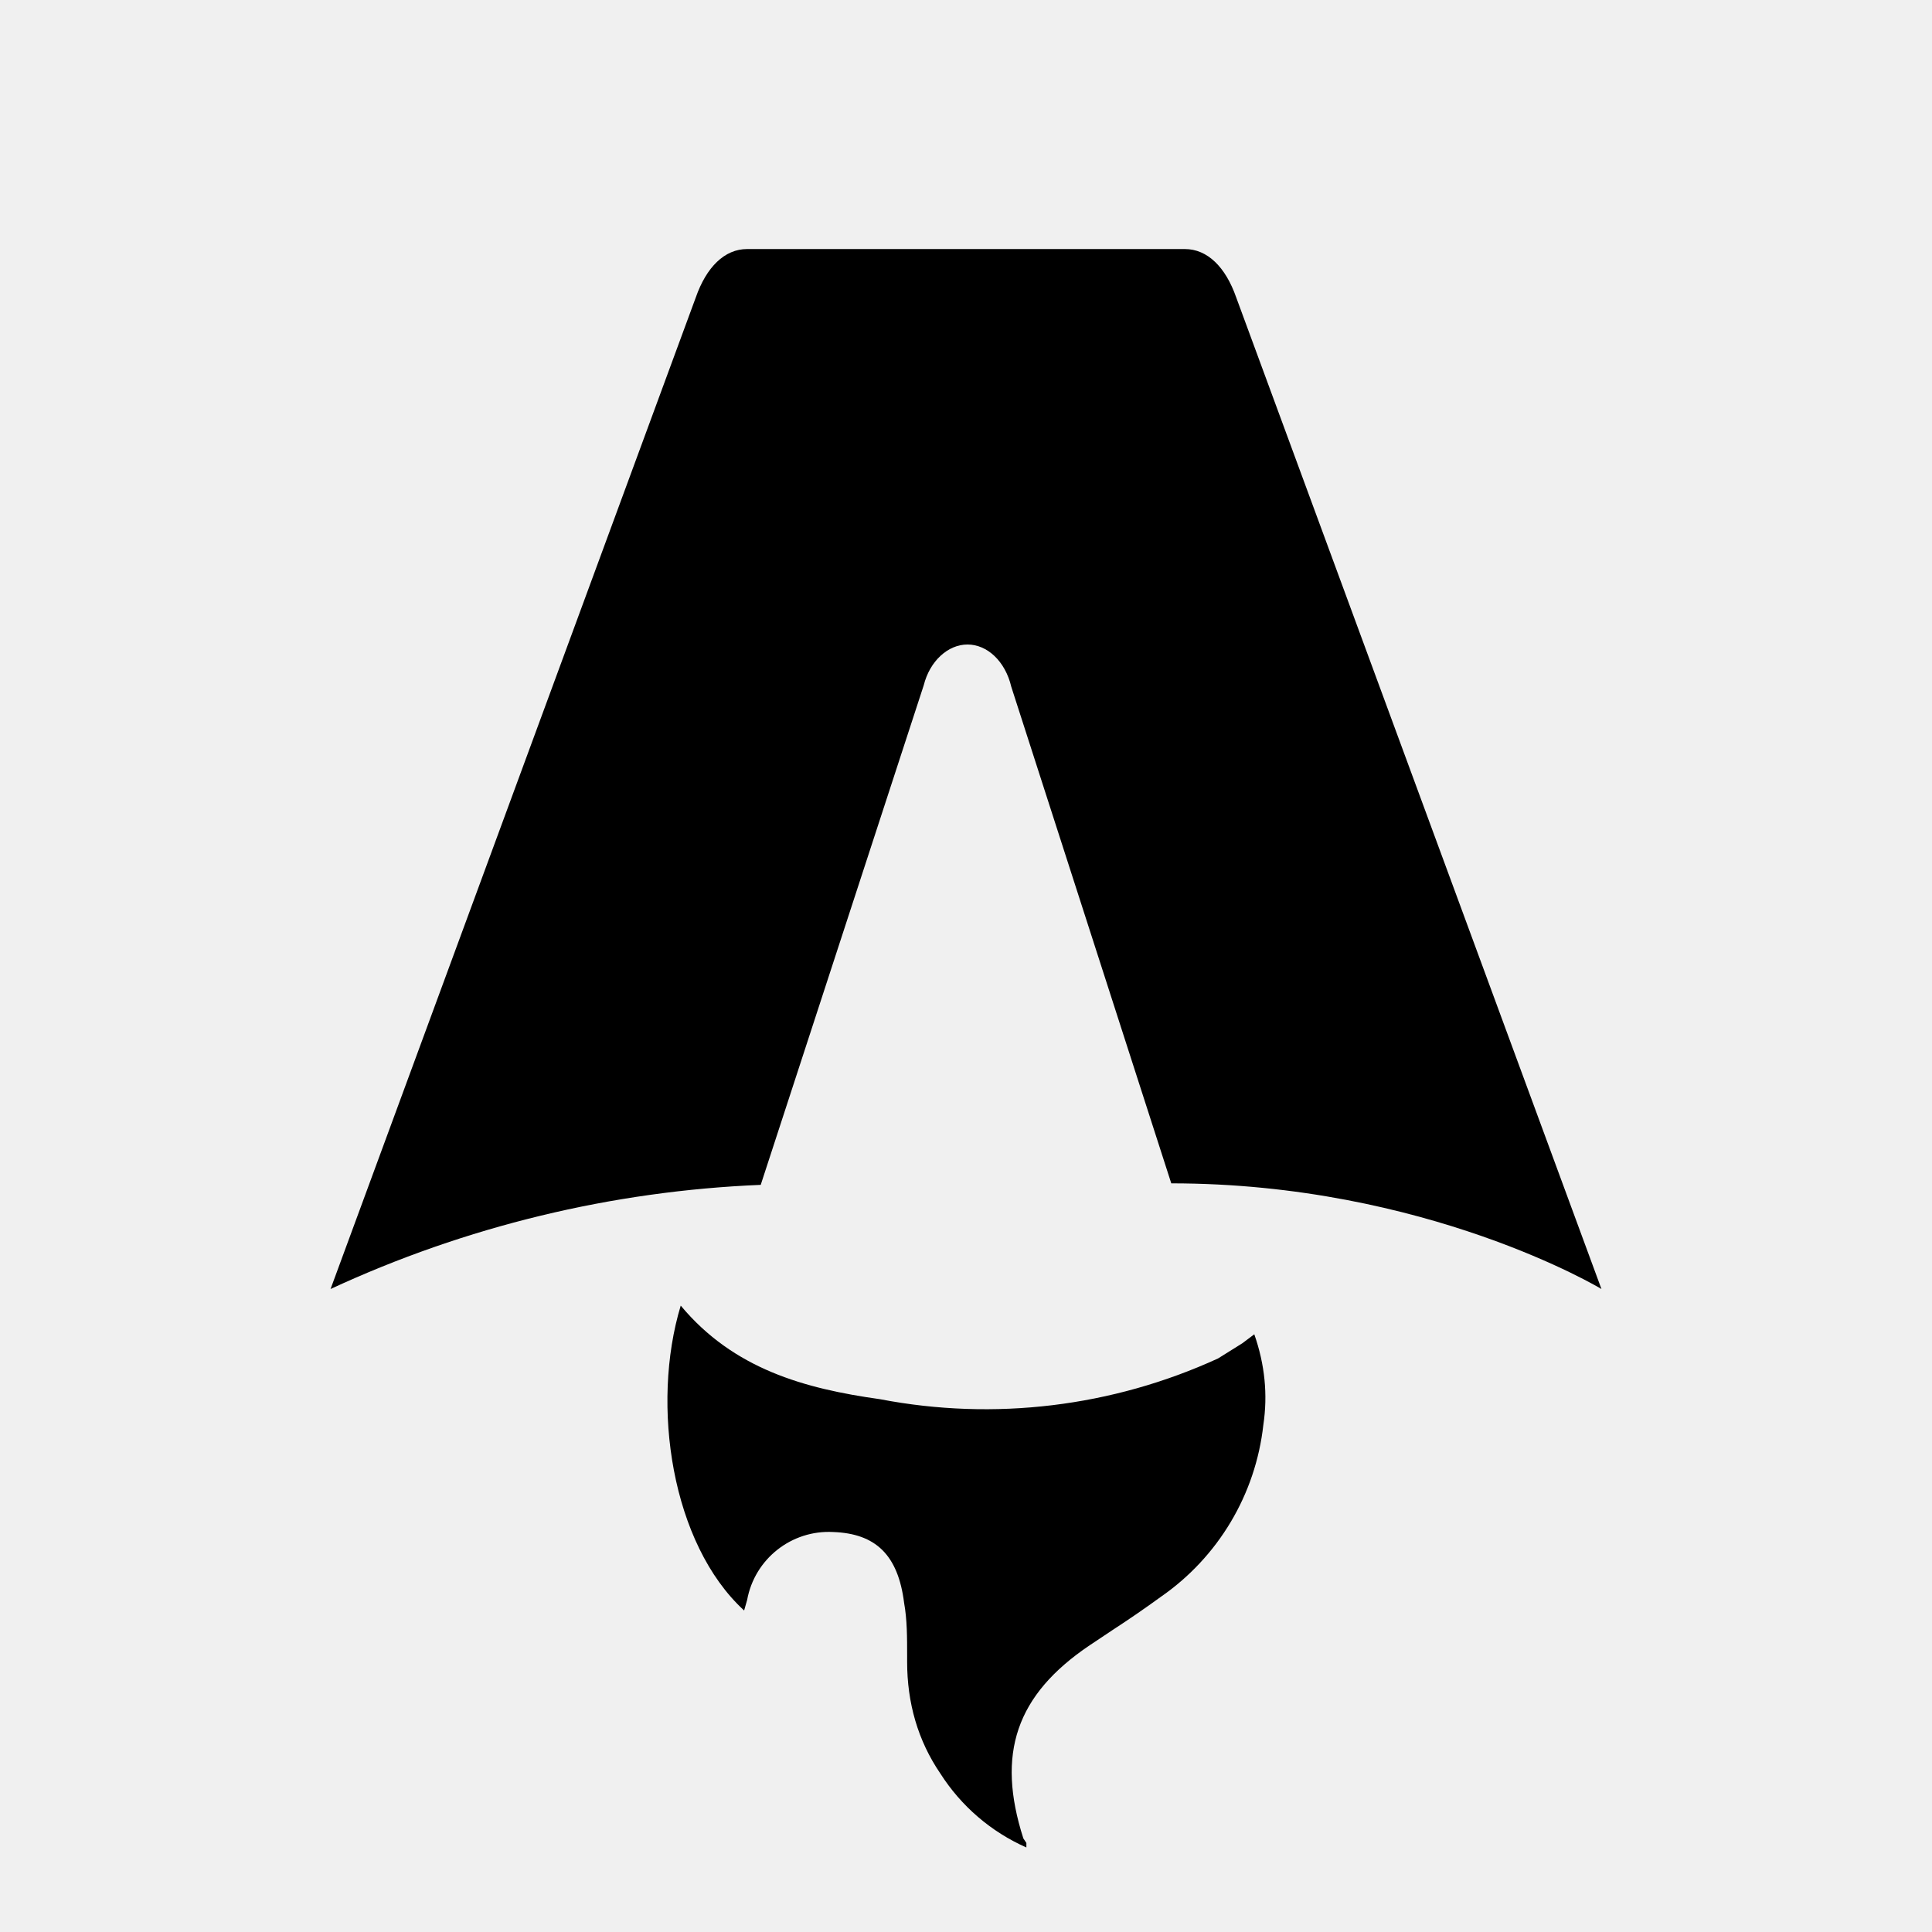
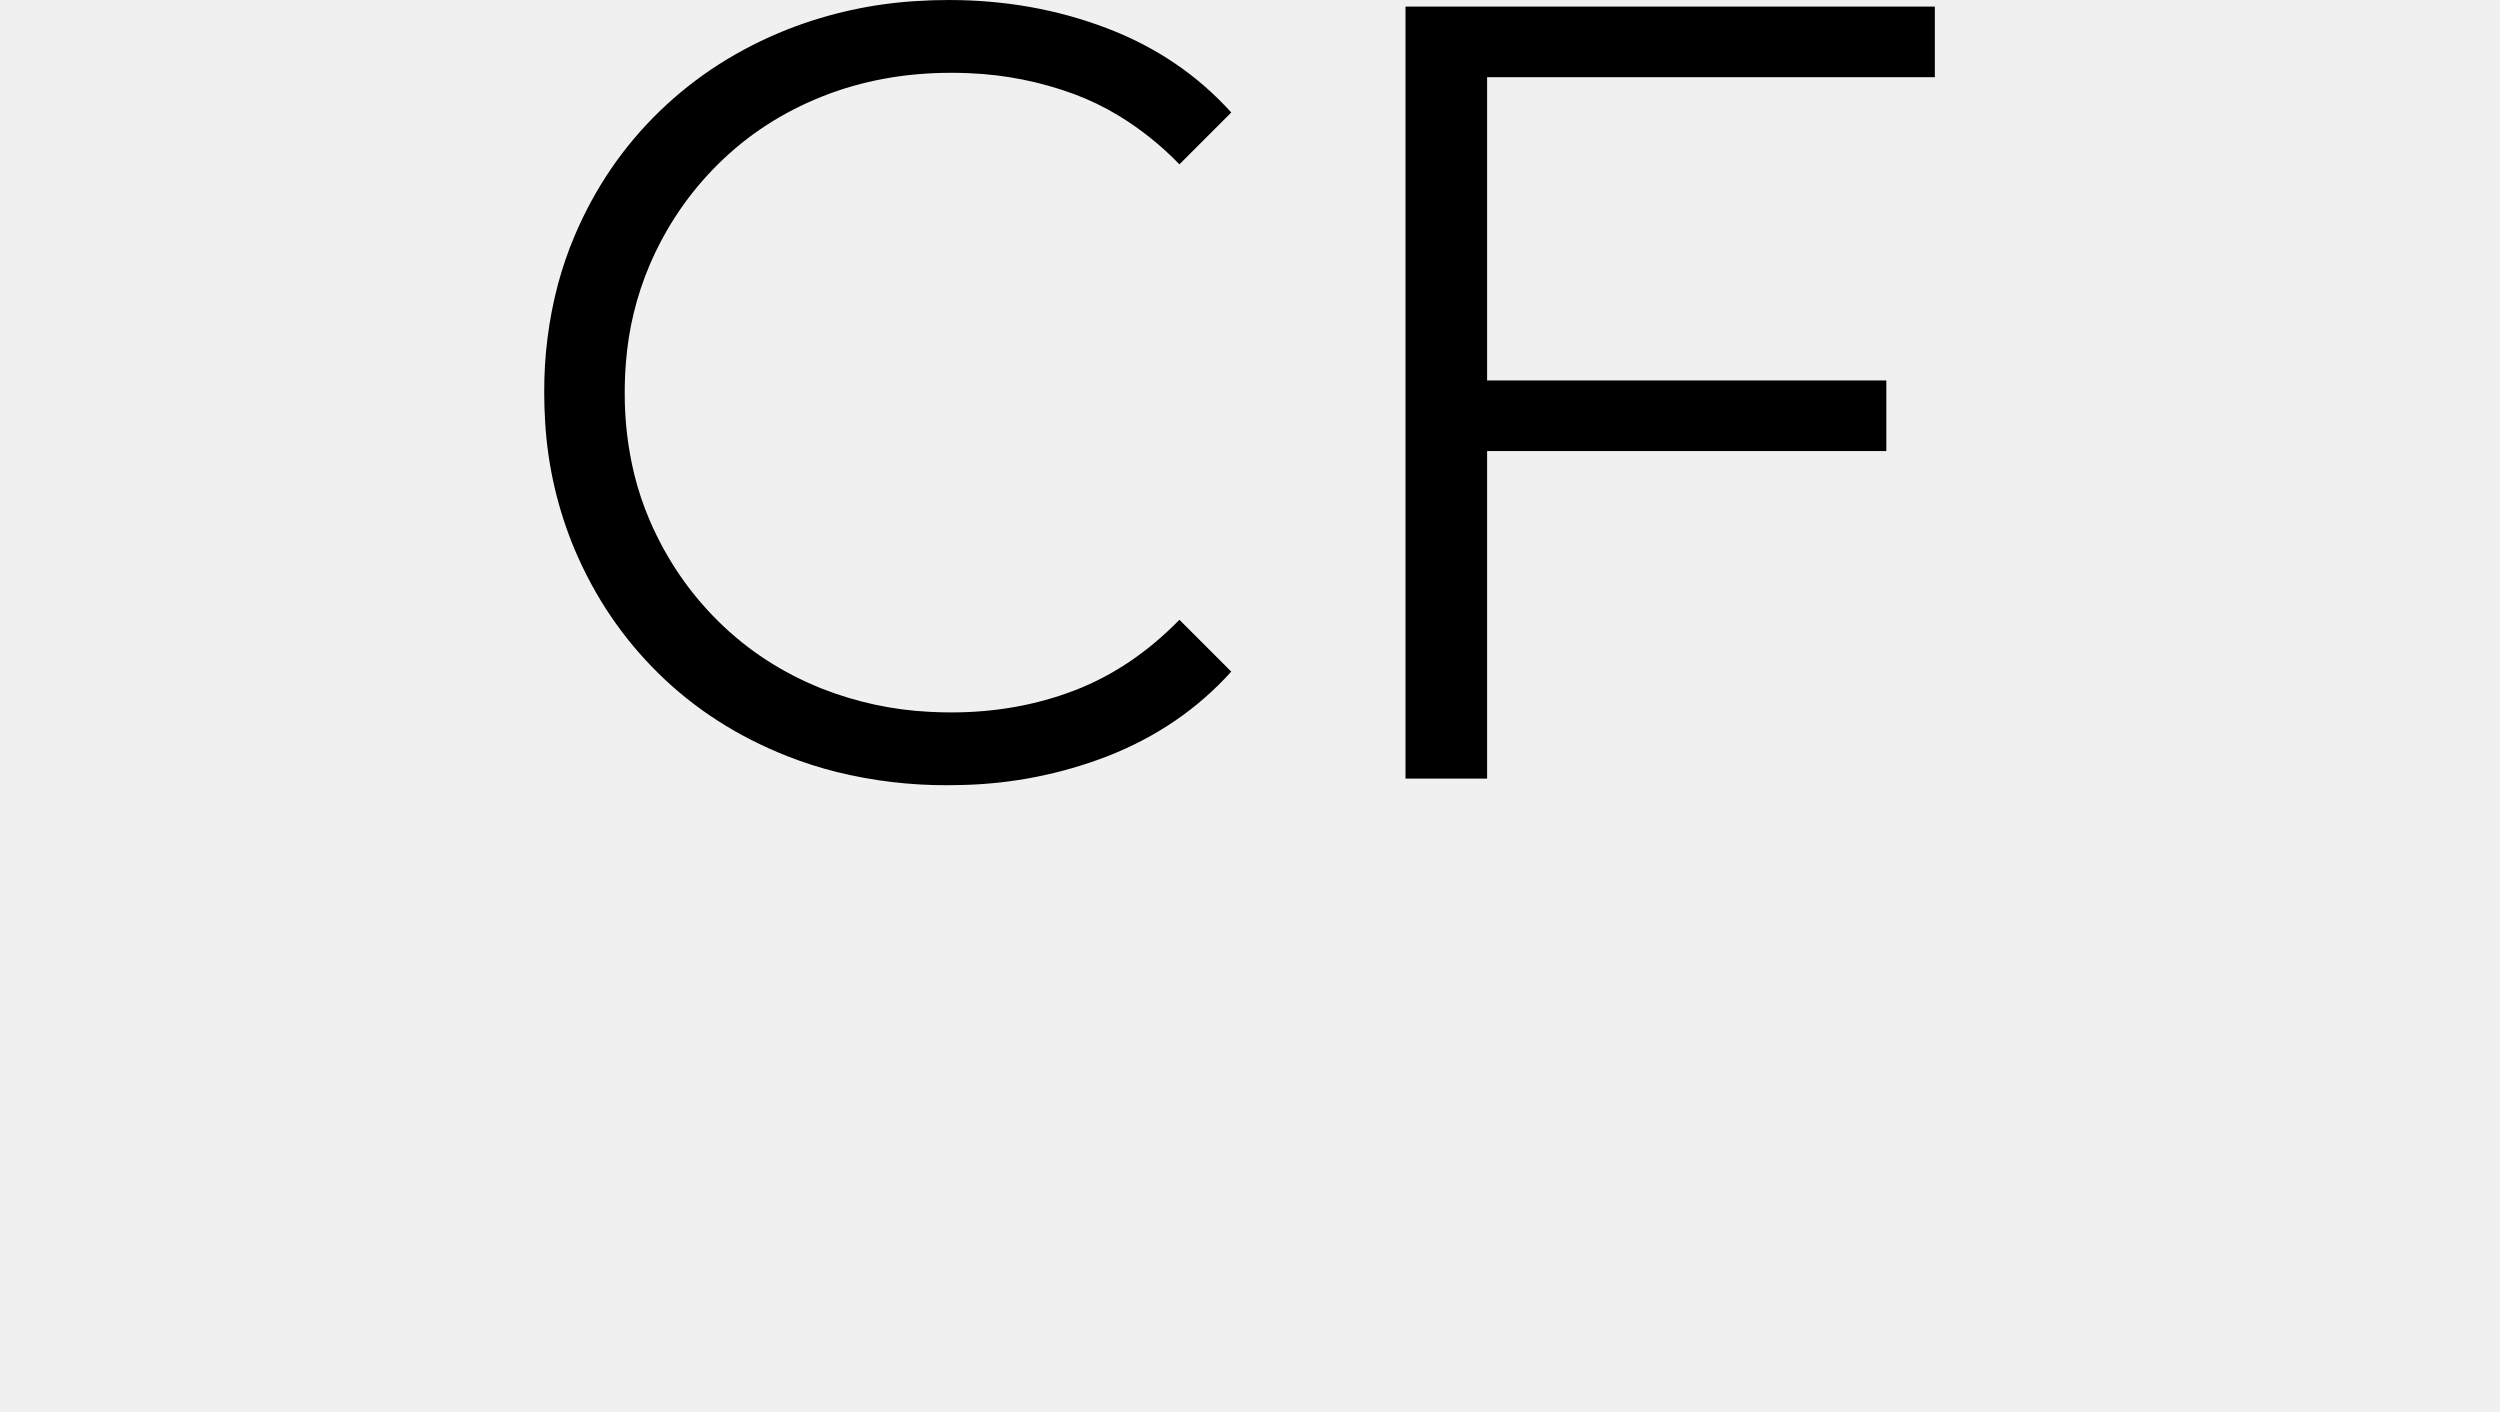
- <svg xmlns="http://www.w3.org/2000/svg" fill="none" viewBox="0 0 128 128">
-   <path d="M50.4 78.5a75.1 75.1 0 0 0-28.5 6.9l24.2-65.7c.7-2 1.9-3.2 3.4-3.2h29c1.5 0 2.7 1.2 3.4 3.2l24.2 65.7s-11.6-7-28.5-7L67 45.5c-.4-1.7-1.6-2.8-2.9-2.8-1.3 0-2.5 1.1-2.9 2.7L50.4 78.5Zm-1.1 28.2Zm-4.2-20.2c-2 6.6-.6 15.8 4.2 20.2a17.5 17.5 0 0 1 .2-.7 5.5 5.5 0 0 1 5.7-4.5c2.8.1 4.3 1.5 4.7 4.7.2 1.1.2 2.3.2 3.5v.4c0 2.7.7 5.2 2.2 7.4a13 13 0 0 0 5.7 4.9v-.3l-.2-.3c-1.8-5.6-.5-9.5 4.4-12.8l1.5-1a73 73 0 0 0 3.2-2.2 16 16 0 0 0 6.8-11.4c.3-2 .1-4-.6-6l-.8.6-1.6 1a37 37 0 0 1-22.4 2.7c-5-.7-9.7-2-13.2-6.2Z" />
+ <svg xmlns="http://www.w3.org/2000/svg" width="126.101" height="71.201" viewBox="0 0 128 128">
+   <path d="M 62.301 10.201 L 57.601 14.901 A 27.785 27.785 0 0 0 52.026 10.448 A 24.026 24.026 0 0 0 48.101 8.551 A 31.113 31.113 0 0 0 38.48 6.635 A 35.98 35.98 0 0 0 36.901 6.601 Q 30.601 6.601 25.201 8.751 Q 19.801 10.901 15.801 14.851 Q 11.801 18.801 9.551 24.051 A 28.048 28.048 0 0 0 7.408 32.895 A 33.476 33.476 0 0 0 7.301 35.601 A 30.779 30.779 0 0 0 8.179 43.065 A 26.803 26.803 0 0 0 9.551 47.151 Q 11.801 52.401 15.801 56.351 Q 19.801 60.301 25.201 62.451 A 30.705 30.705 0 0 0 34.954 64.548 A 35.743 35.743 0 0 0 36.901 64.601 Q 42.901 64.601 48.101 62.601 Q 53.301 60.601 57.601 56.201 L 62.301 60.901 Q 57.701 66.001 51.001 68.601 A 39.026 39.026 0 0 1 38.036 71.178 A 44.799 44.799 0 0 1 36.601 71.201 A 41.248 41.248 0 0 1 26.527 70.004 A 36.352 36.352 0 0 1 22.001 68.551 Q 15.301 65.901 10.401 61.101 Q 5.501 56.301 2.751 49.801 A 35.205 35.205 0 0 1 0.082 38.212 A 41.479 41.479 0 0 1 0.001 35.601 A 37.73 37.73 0 0 1 1.242 25.795 A 33.567 33.567 0 0 1 2.751 21.401 Q 5.501 14.901 10.451 10.101 Q 15.401 5.301 22.101 2.651 A 38.267 38.267 0 0 1 33.75 0.096 A 45.178 45.178 0 0 1 36.701 0.001 Q 44.301 0.001 51.001 2.551 Q 57.701 5.101 62.301 10.201 Z M 85.501 7.001 L 85.501 70.601 L 78.101 70.601 L 78.101 0.601 L 126.101 0.601 L 126.101 7.001 L 85.501 7.001 Z M 84.701 40.901 L 84.701 34.501 L 121.701 34.501 L 121.701 40.901 L 84.701 40.901 Z" vector-effect="non-scaling-stroke" />
  <style>
        path { fill: #000; }
        @media (prefers-color-scheme: dark) {
-             path { fill: #FFF; }
+         path { fill: #FFF; }
        }
    </style>
</svg>
